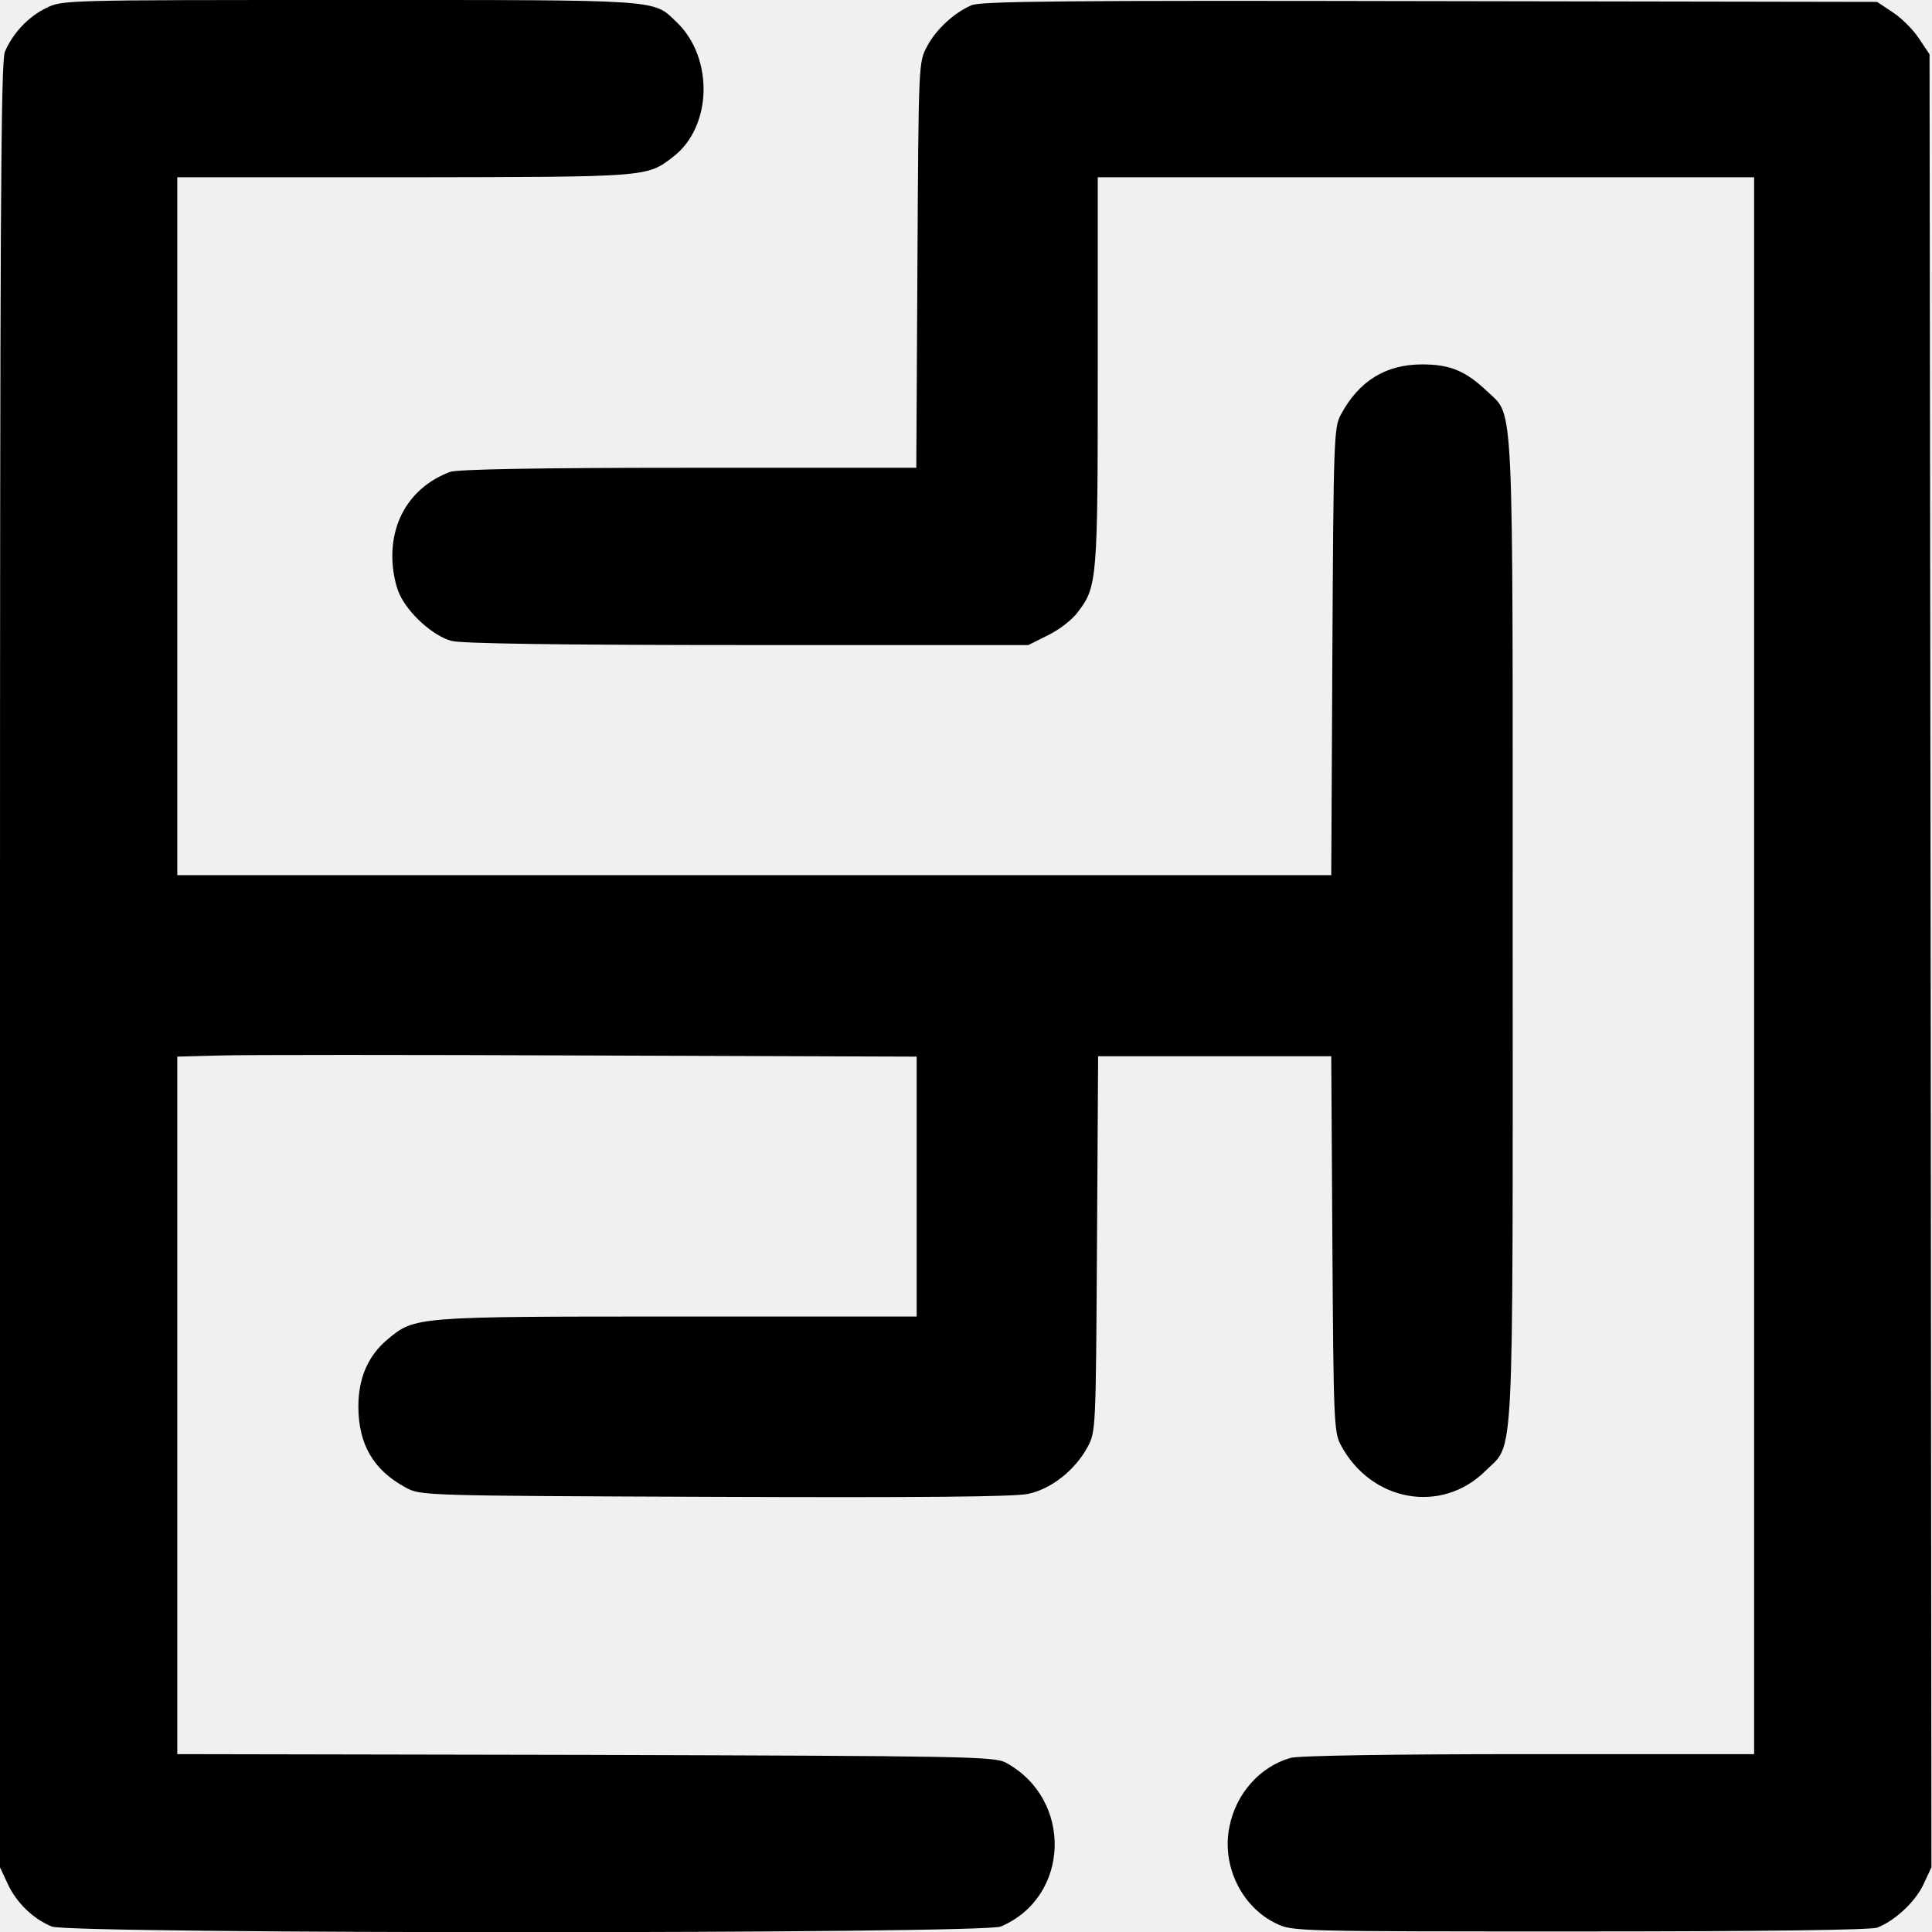
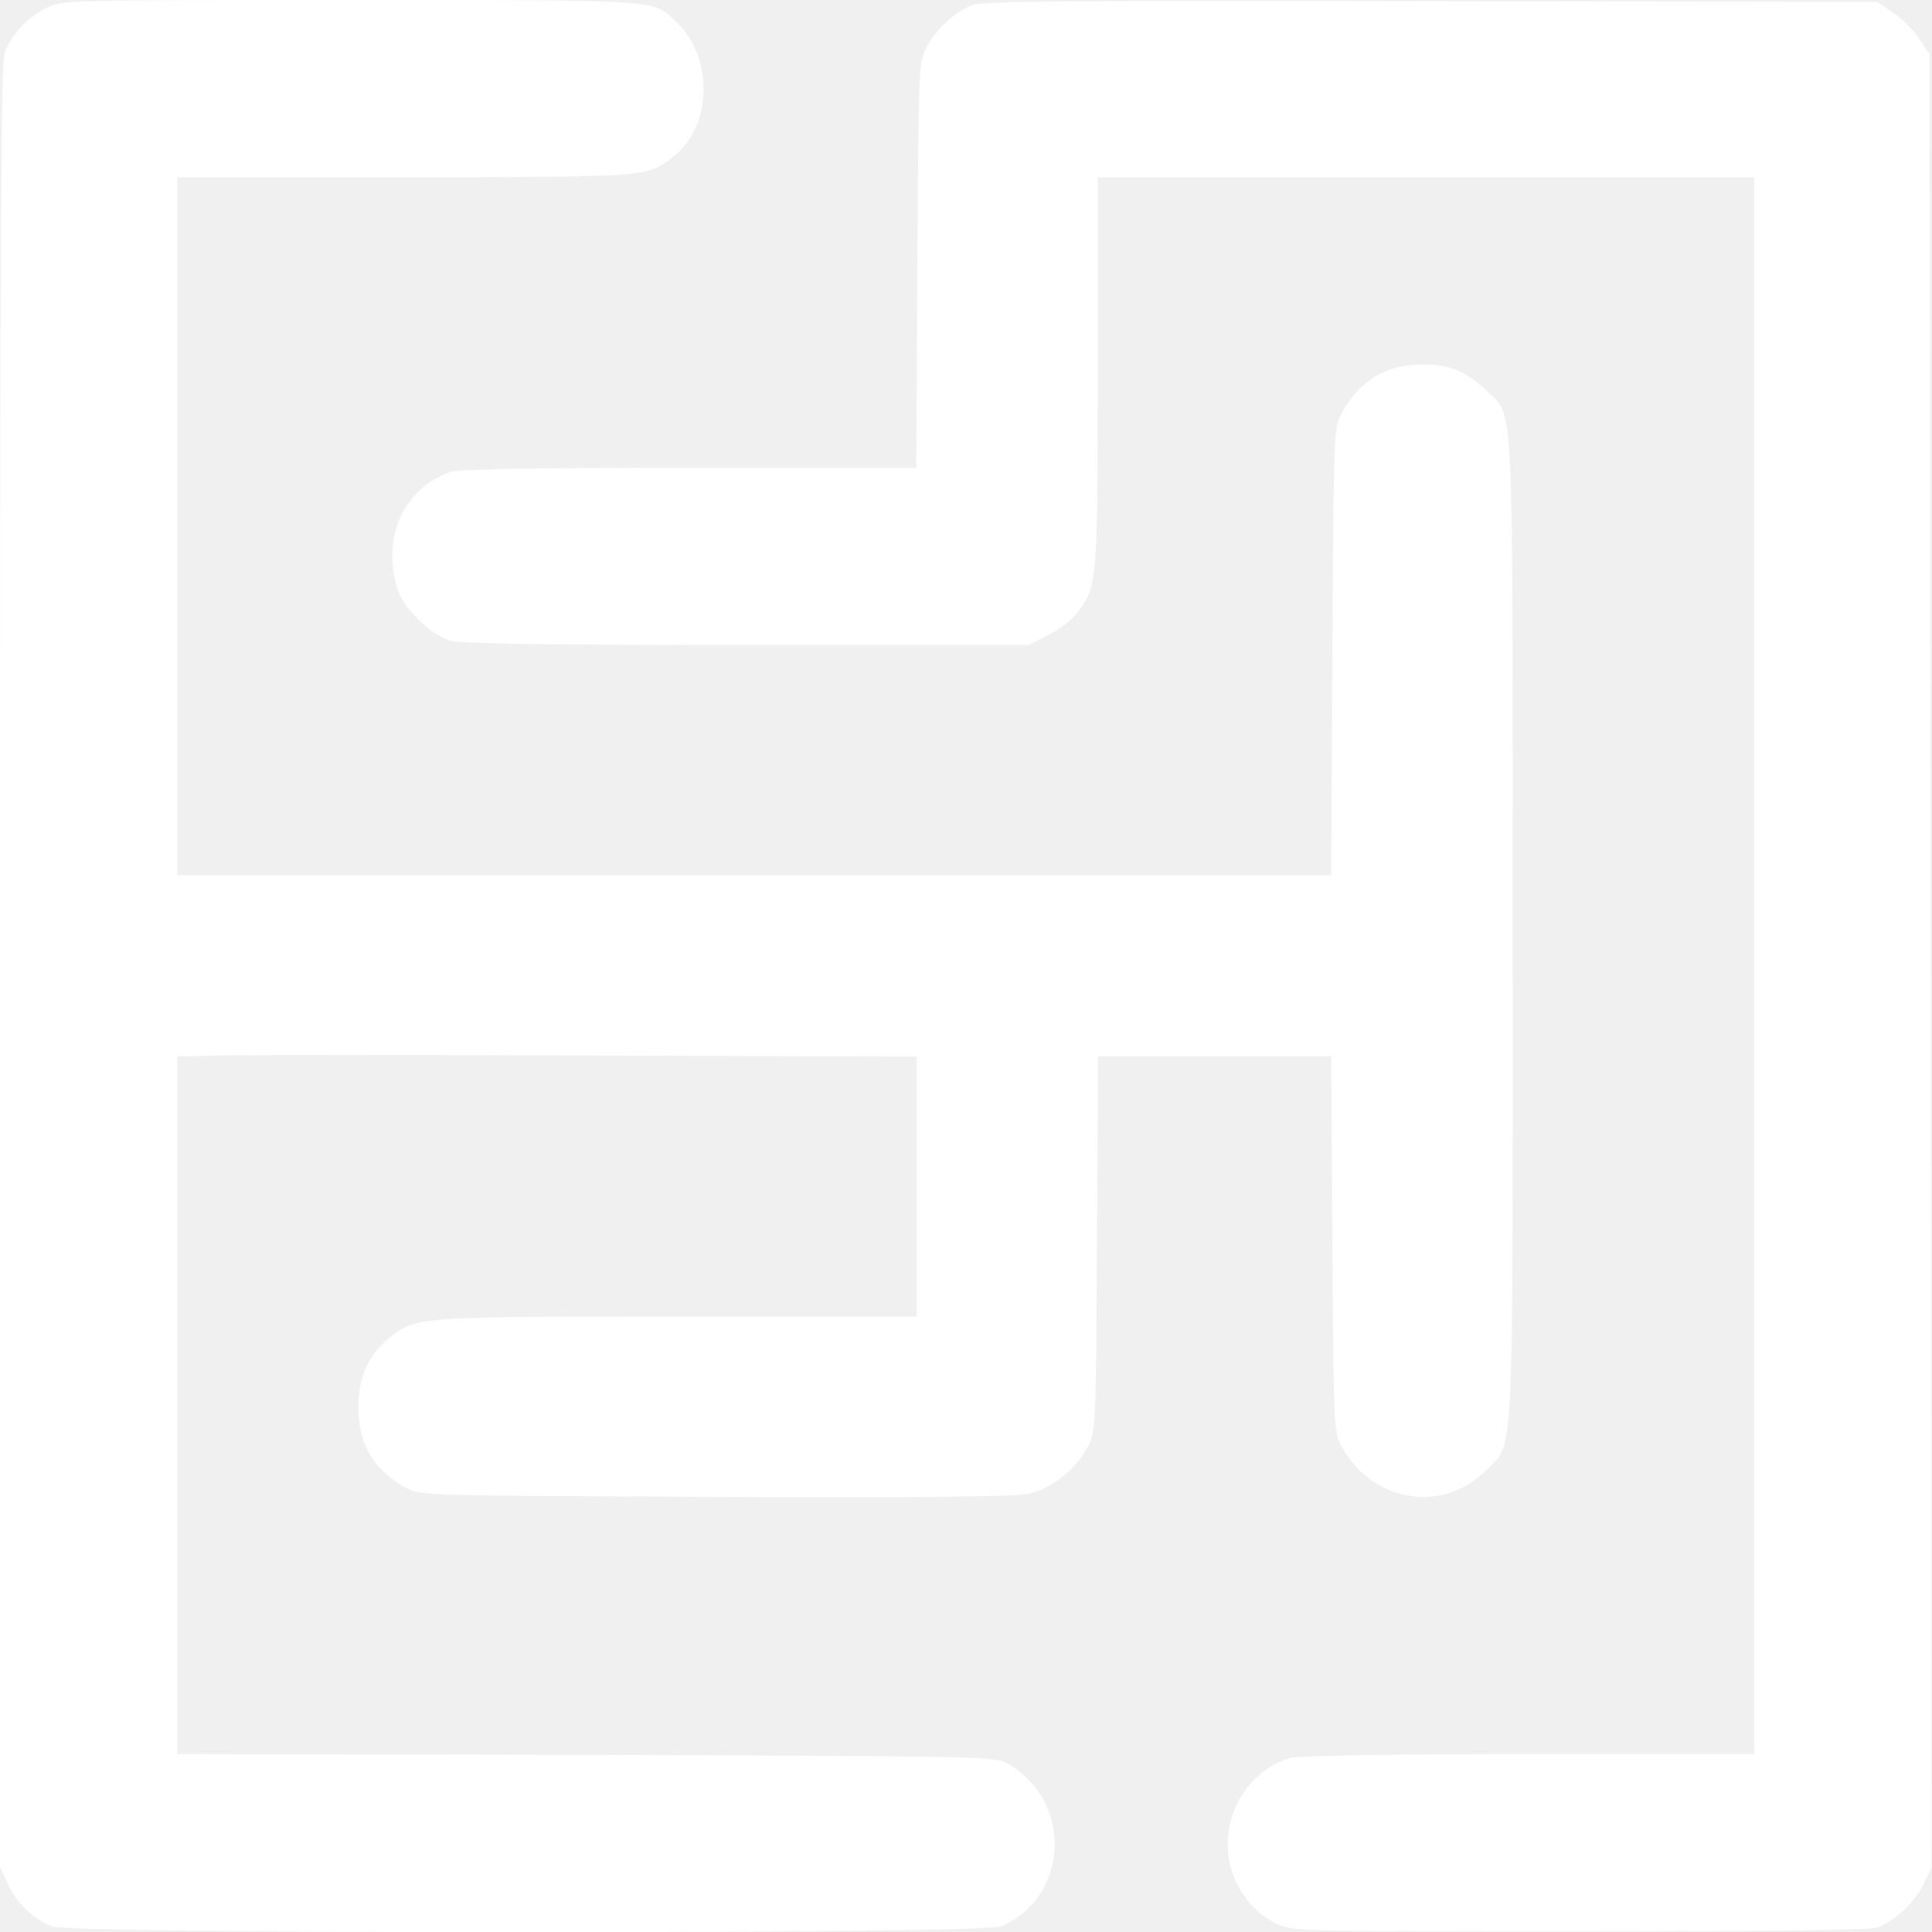
<svg xmlns="http://www.w3.org/2000/svg" version="1.0" width="512.012pt" height="512.152pt" viewBox="0 0 512.012 512.152" preserveAspectRatio="xMidYMid meet">
  <g transform="translate(0,512.0003) scale(0.1,-0.1)" fill="#000000" stroke="none">
-     <path d="M123 5099 c-48 -23 -89 -67 -110 -116 -11 -27 -13 -440 -13 -2423 l0 -2390 21 -45 c23 -49 66 -91 116 -112 48 -20 2468 -20 2516 0 184 78 192 337 14 434 -30 17 -105 18 -1114 21 l-1083 2 0 925 0 924 113 3 c61 2 502 2 980 0 l867 -3 0 -345 0 -344 -633 0 c-695 0 -697 0 -769 -60 -52 -43 -78 -103 -78 -178 0 -101 40 -169 125 -215 40 -22 43 -22 820 -25 543 -2 796 0 831 8 61 13 124 63 157 124 22 41 22 47 25 539 l3 497 309 0 309 0 3 -497 c3 -463 4 -500 22 -533 80 -151 267 -185 384 -69 77 77 72 -22 72 1429 0 1443 4 1364 -67 1432 -58 55 -99 72 -173 72 -97 0 -168 -44 -216 -134 -18 -33 -19 -72 -22 -627 l-3 -593 -1529 0 -1530 0 0 925 0 925 603 0 c647 1 641 0 711 54 104 79 109 263 9 358 -63 60 -31 58 -865 58 -755 0 -763 0 -805 -21z" />
-     <path d="M2575 5106 c-46 -20 -94 -64 -118 -110 -22 -41 -22 -46 -25 -578 l-3 -538 -604 0 c-399 0 -613 -4 -632 -11 -96 -36 -153 -119 -153 -223 0 -37 8 -77 19 -101 23 -51 89 -111 138 -124 25 -7 289 -11 784 -11 l745 0 52 26 c29 14 64 41 78 60 53 68 54 86 54 641 l0 513 870 0 870 0 0 -2090 0 -2090 -598 0 c-357 0 -611 -4 -631 -10 -81 -23 -145 -95 -162 -183 -21 -102 32 -212 124 -256 43 -21 53 -21 805 -21 498 0 770 4 788 10 47 18 101 68 123 115 l21 45 -2 2403 -3 2403 -28 42 c-15 23 -46 54 -69 69 l-42 28 -1185 2 c-963 2 -1192 0 -1216 -11z" />
+     <path fill="#fff" d="M123 5099 c-48 -23 -89 -67 -110 -116 -11 -27 -13 -440 -13 -2423 l0 -2390 21 -45 c23 -49 66 -91 116 -112 48 -20 2468 -20 2516 0 184 78 192 337 14 434 -30 17 -105 18 -1114 21 l-1083 2 0 925 0 924 113 3 c61 2 502 2 980 0 l867 -3 0 -345 0 -344 -633 0 c-695 0 -697 0 -769 -60 -52 -43 -78 -103 -78 -178 0 -101 40 -169 125 -215 40 -22 43 -22 820 -25 543 -2 796 0 831 8 61 13 124 63 157 124 22 41 22 47 25 539 l3 497 309 0 309 0 3 -497 c3 -463 4 -500 22 -533 80 -151 267 -185 384 -69 77 77 72 -22 72 1429 0 1443 4 1364 -67 1432 -58 55 -99 72 -173 72 -97 0 -168 -44 -216 -134 -18 -33 -19 -72 -22 -627 l-3 -593 -1529 0 -1530 0 0 925 0 925 603 0 c647 1 641 0 711 54 104 79 109 263 9 358 -63 60 -31 58 -865 58 -755 0 -763 0 -805 -21z" />
+     <path fill="#fff" d="M2575 5106 c-46 -20 -94 -64 -118 -110 -22 -41 -22 -46 -25 -578 l-3 -538 -604 0 c-399 0 -613 -4 -632 -11 -96 -36 -153 -119 -153 -223 0 -37 8 -77 19 -101 23 -51 89 -111 138 -124 25 -7 289 -11 784 -11 l745 0 52 26 c29 14 64 41 78 60 53 68 54 86 54 641 l0 513 870 0 870 0 0 -2090 0 -2090 -598 0 c-357 0 -611 -4 -631 -10 -81 -23 -145 -95 -162 -183 -21 -102 32 -212 124 -256 43 -21 53 -21 805 -21 498 0 770 4 788 10 47 18 101 68 123 115 l21 45 -2 2403 -3 2403 -28 42 c-15 23 -46 54 -69 69 l-42 28 -1185 2 c-963 2 -1192 0 -1216 -11z" />
  </g>
</svg>
